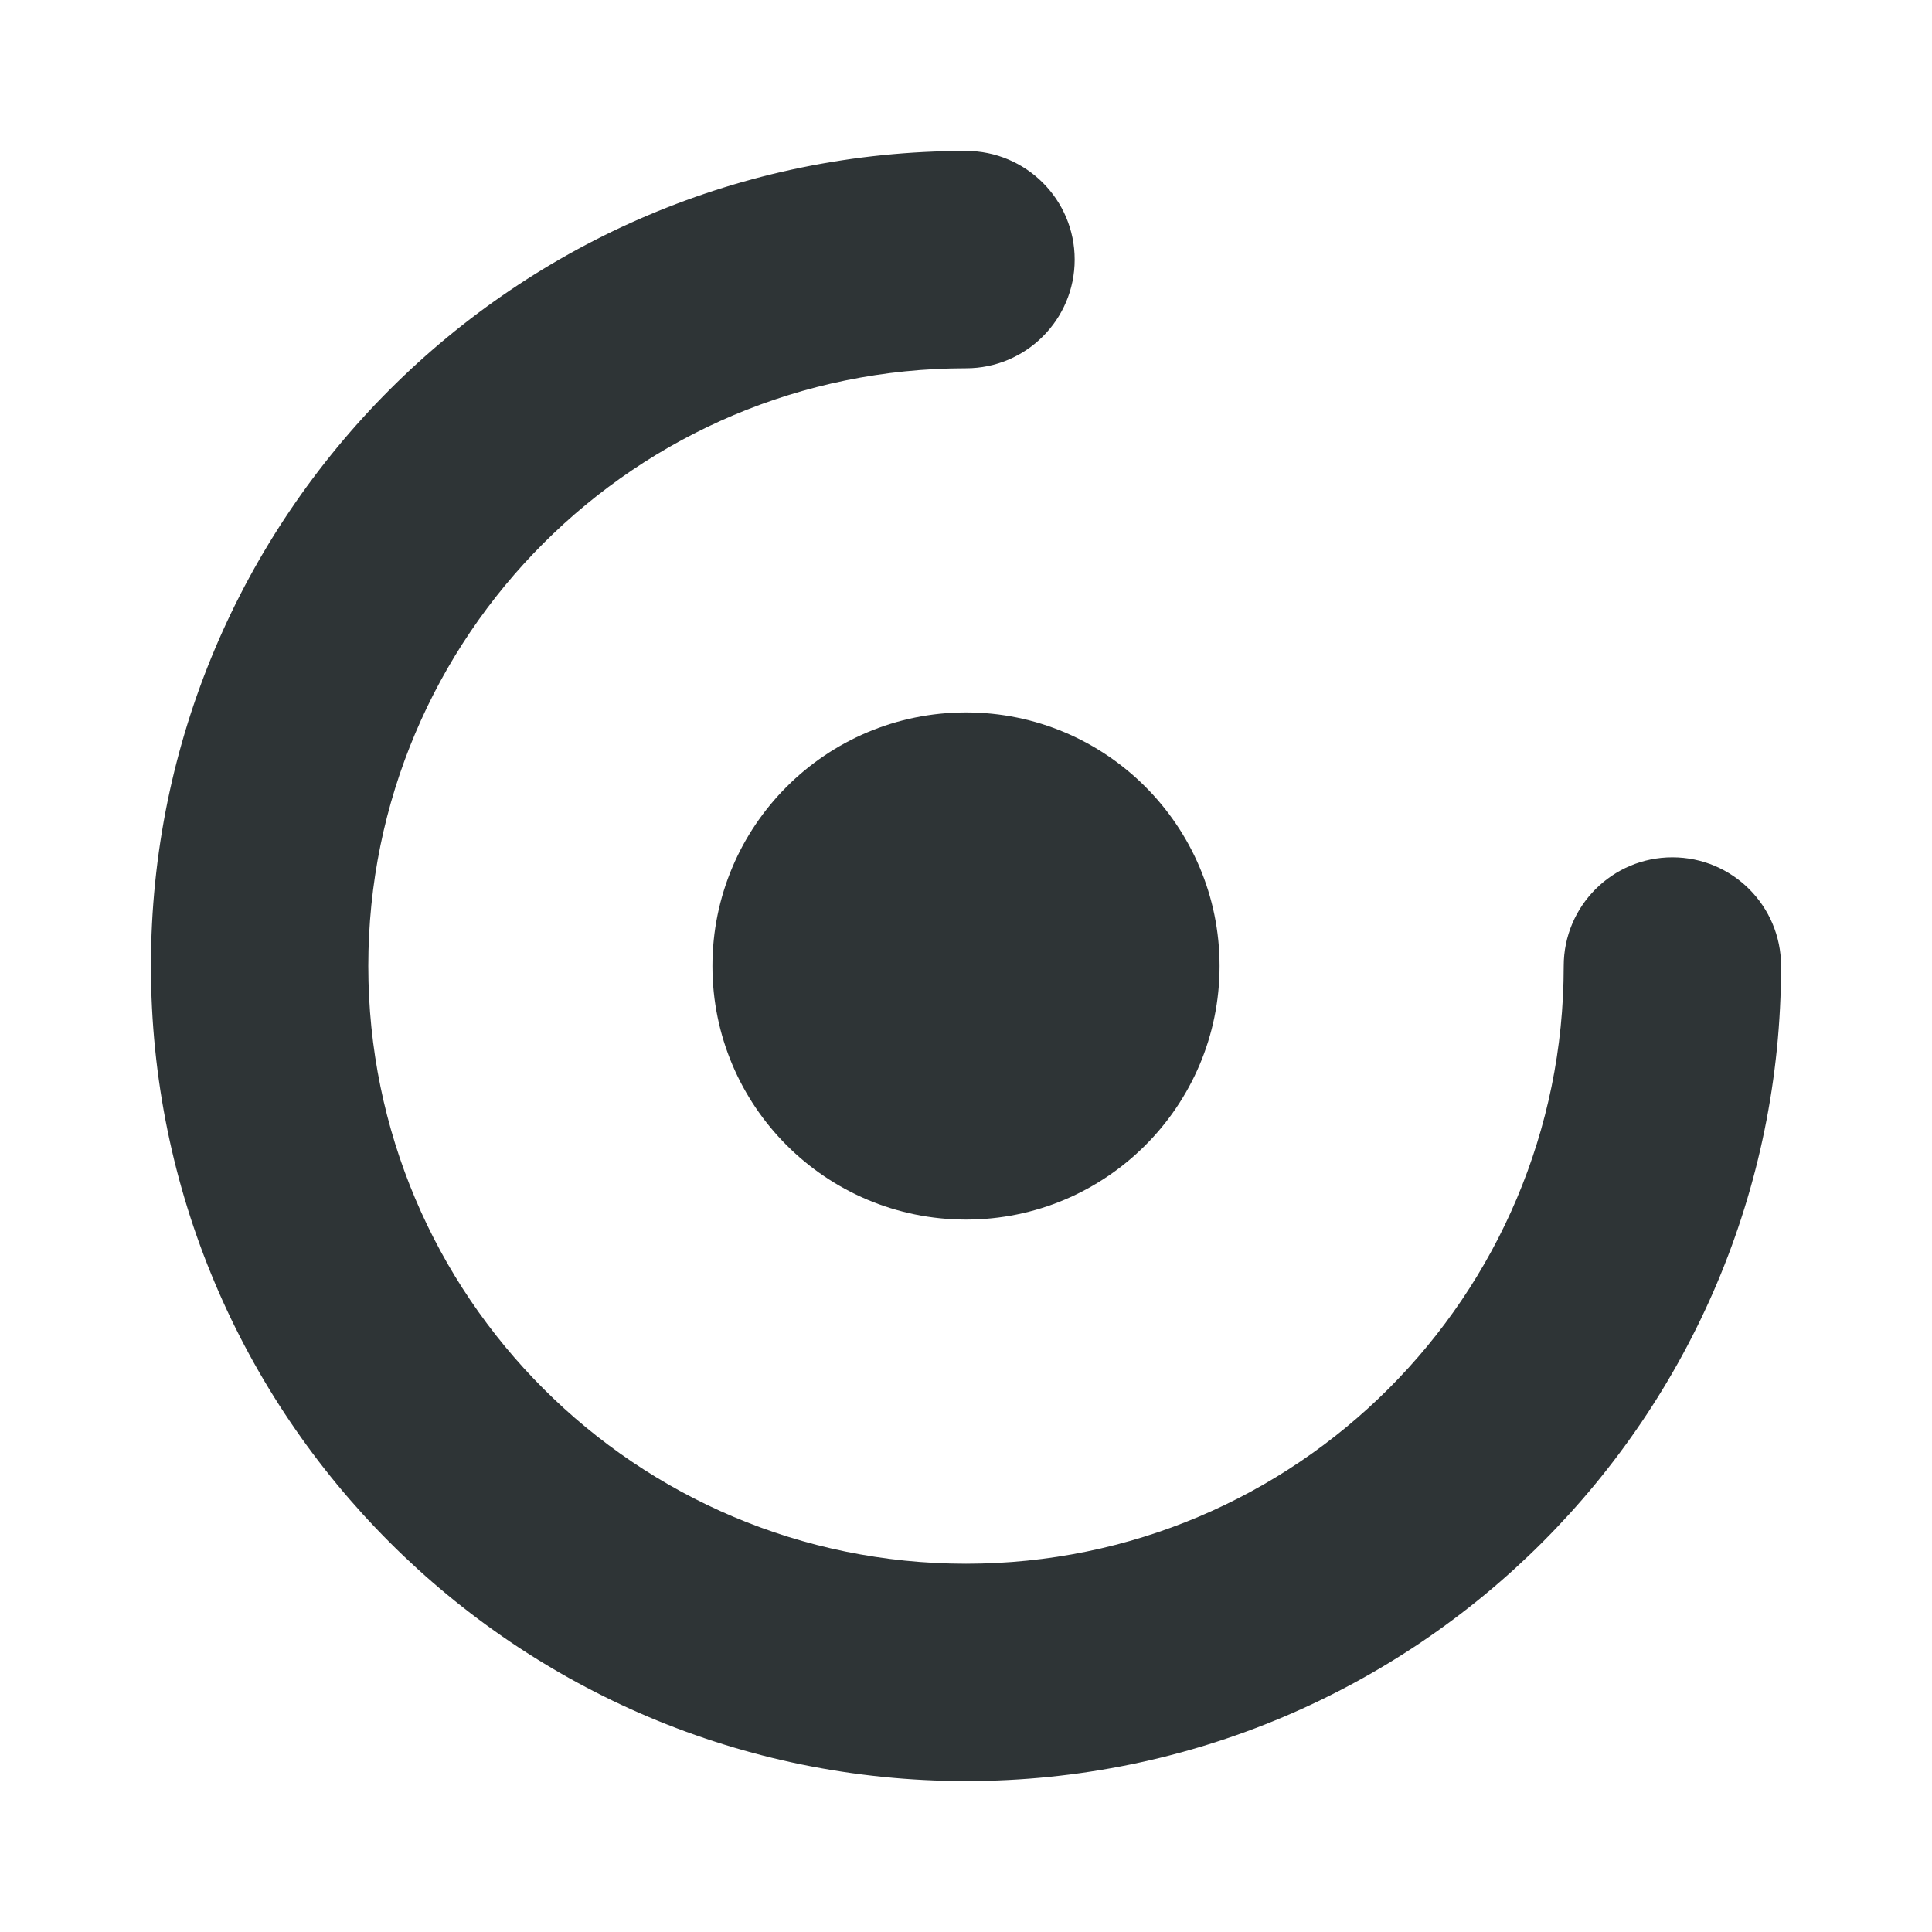
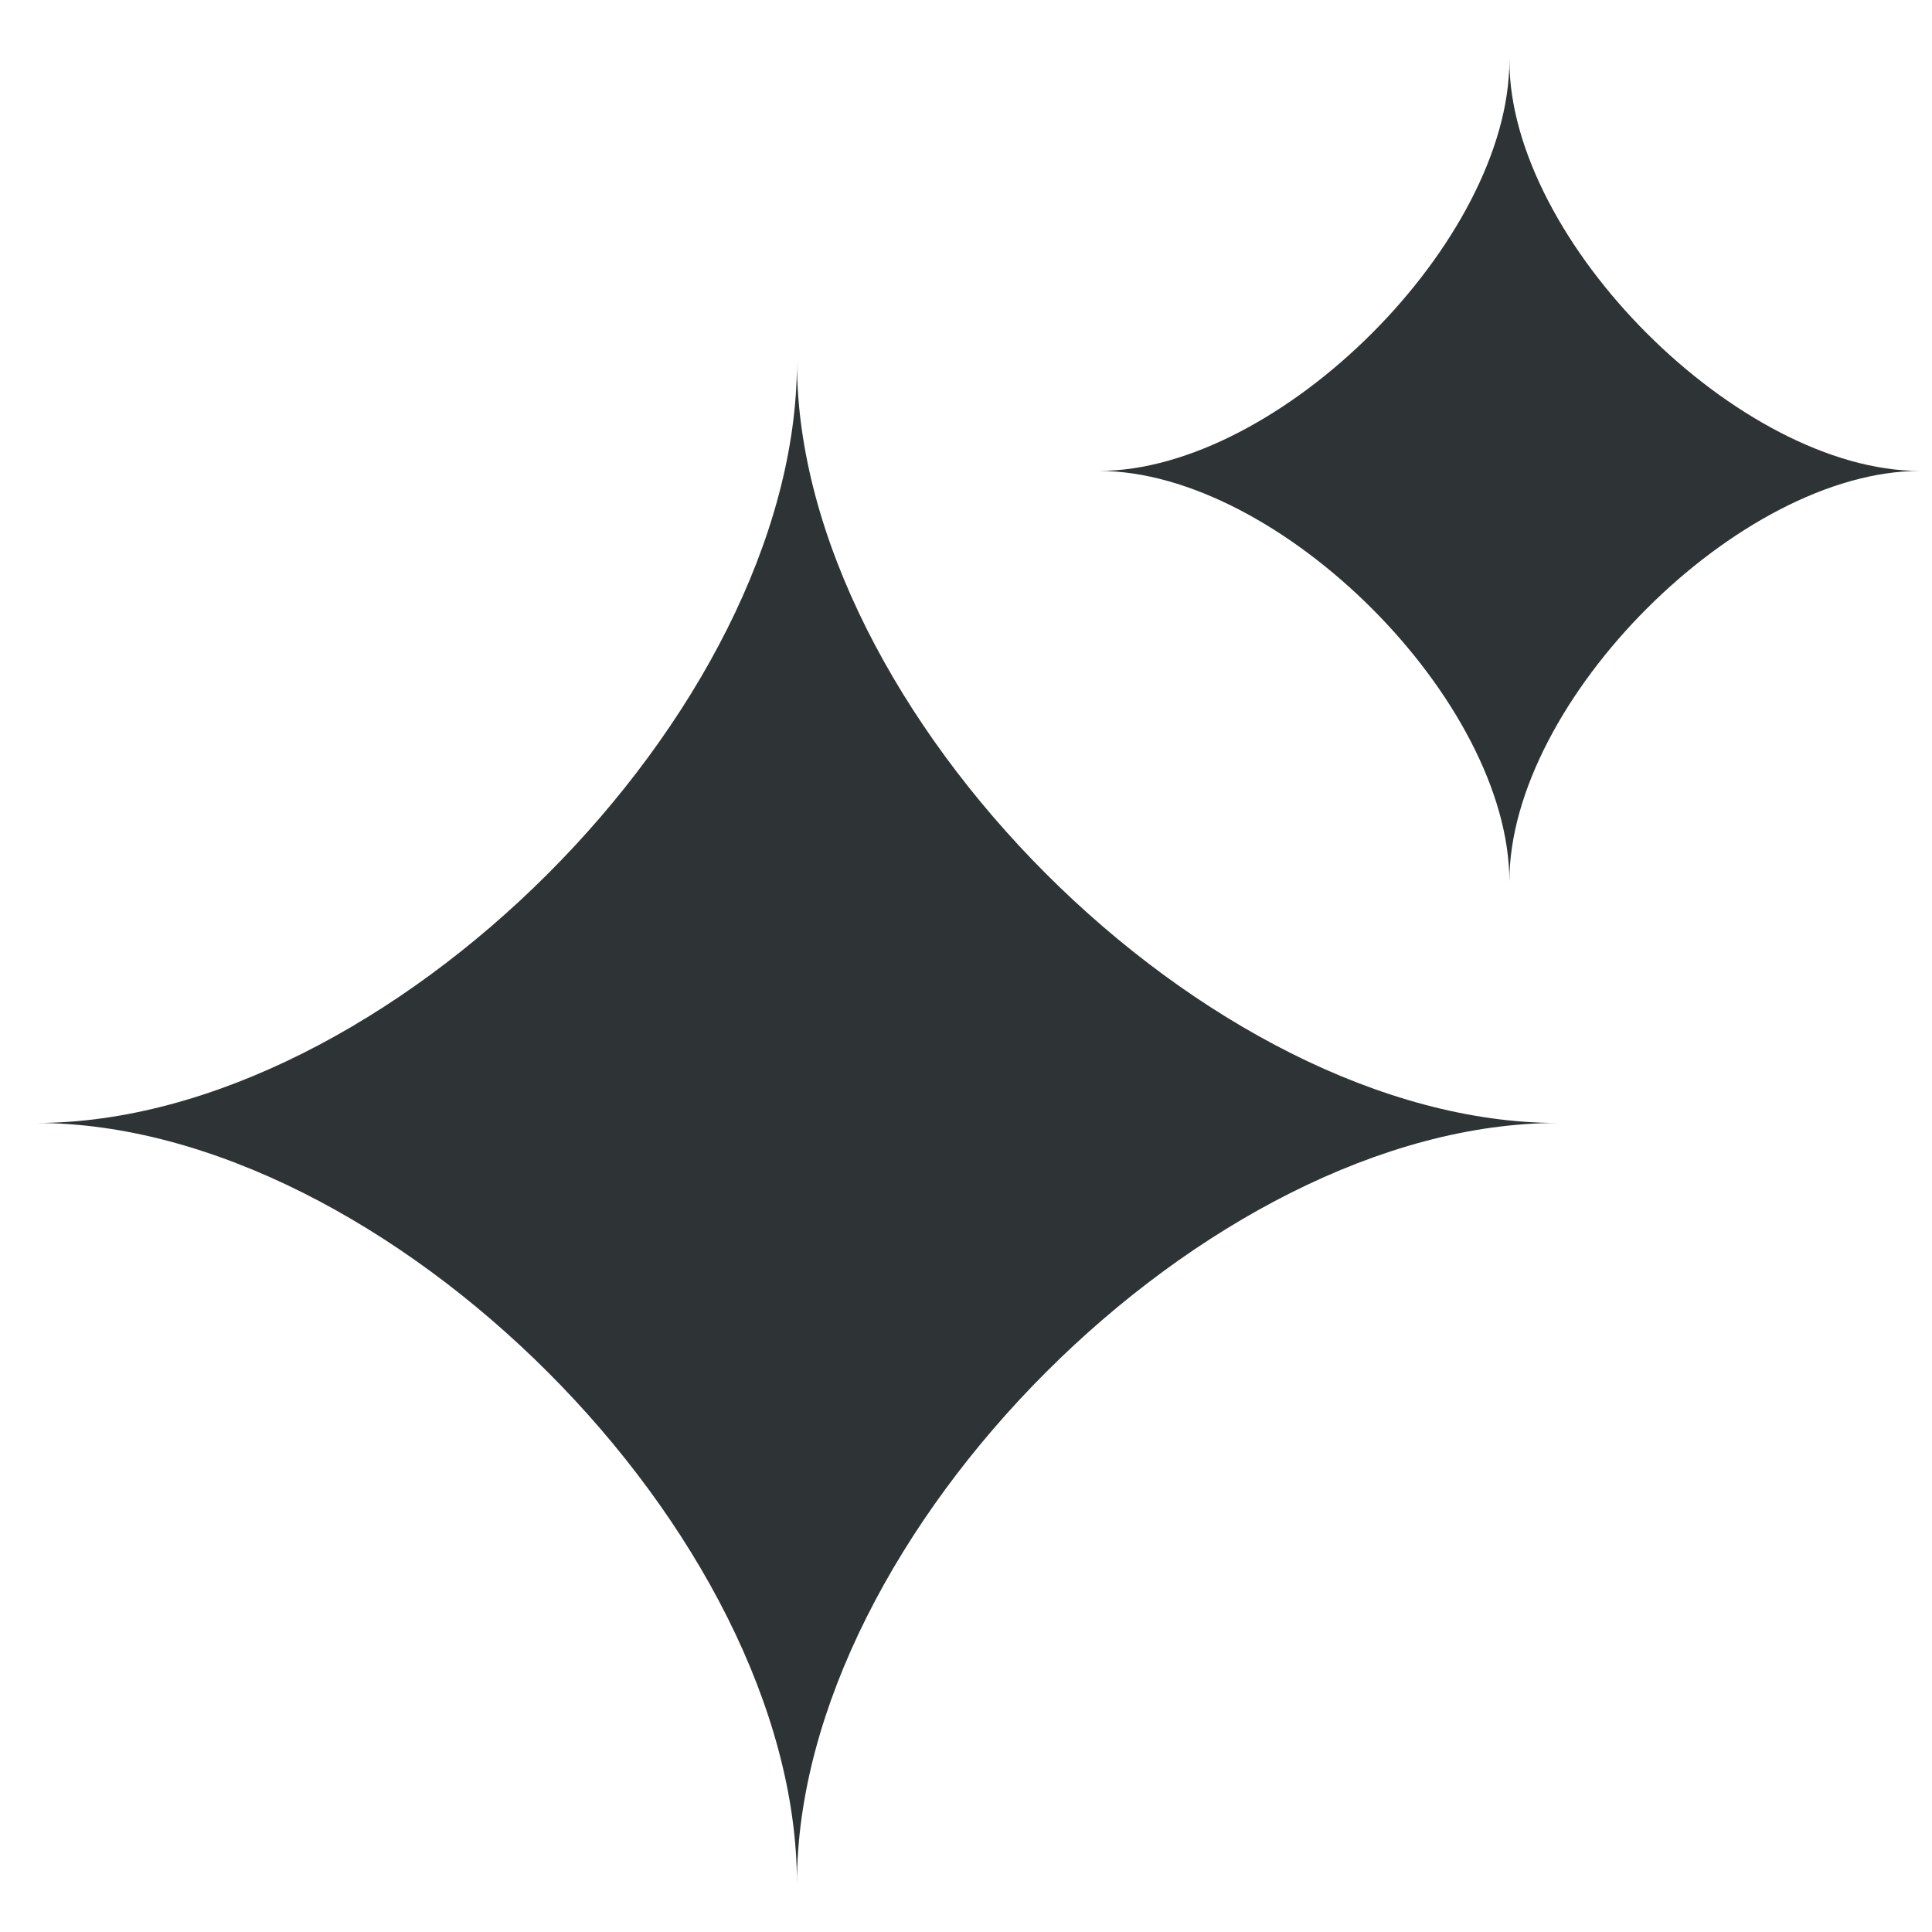
<svg xmlns="http://www.w3.org/2000/svg" width="16" height="16" viewBox="0 0 16 16">
-   <path fill="#2e3436" d="M8 1.25a6.75 6.75 0 1 0 6.75 6.75 0.9 0.9 0 0 0-1.8 0A4.95 4.95 0 1 1 8 3.05a0.9 0.9 0 0 0 0-1.8z" />
-   <circle fill="#2e3436" cx="8" cy="8" r="2.1" />
+   <path fill="#2e3436" d="M 6.6 3 C 6.6 5.898 10.002 9.3 12.9 9.3 C 10.002 9.3 6.6 12.702 6.6 15.6 C 6.6 12.702 3.198 9.3 0.3 9.3 C 3.198 9.3 6.6 5.898 6.6 3 Z" />
+   <path fill="#2e3436" d="M 12.5 0.5 C 12.5 1.996 14.404 3.9 15.9 3.9 C 14.404 3.9 12.5 5.804 12.5 7.3 C 12.5 5.804 10.596 3.9 9.1 3.9 C 10.596 3.9 12.5 1.996 12.5 0.5 Z" />
</svg>
